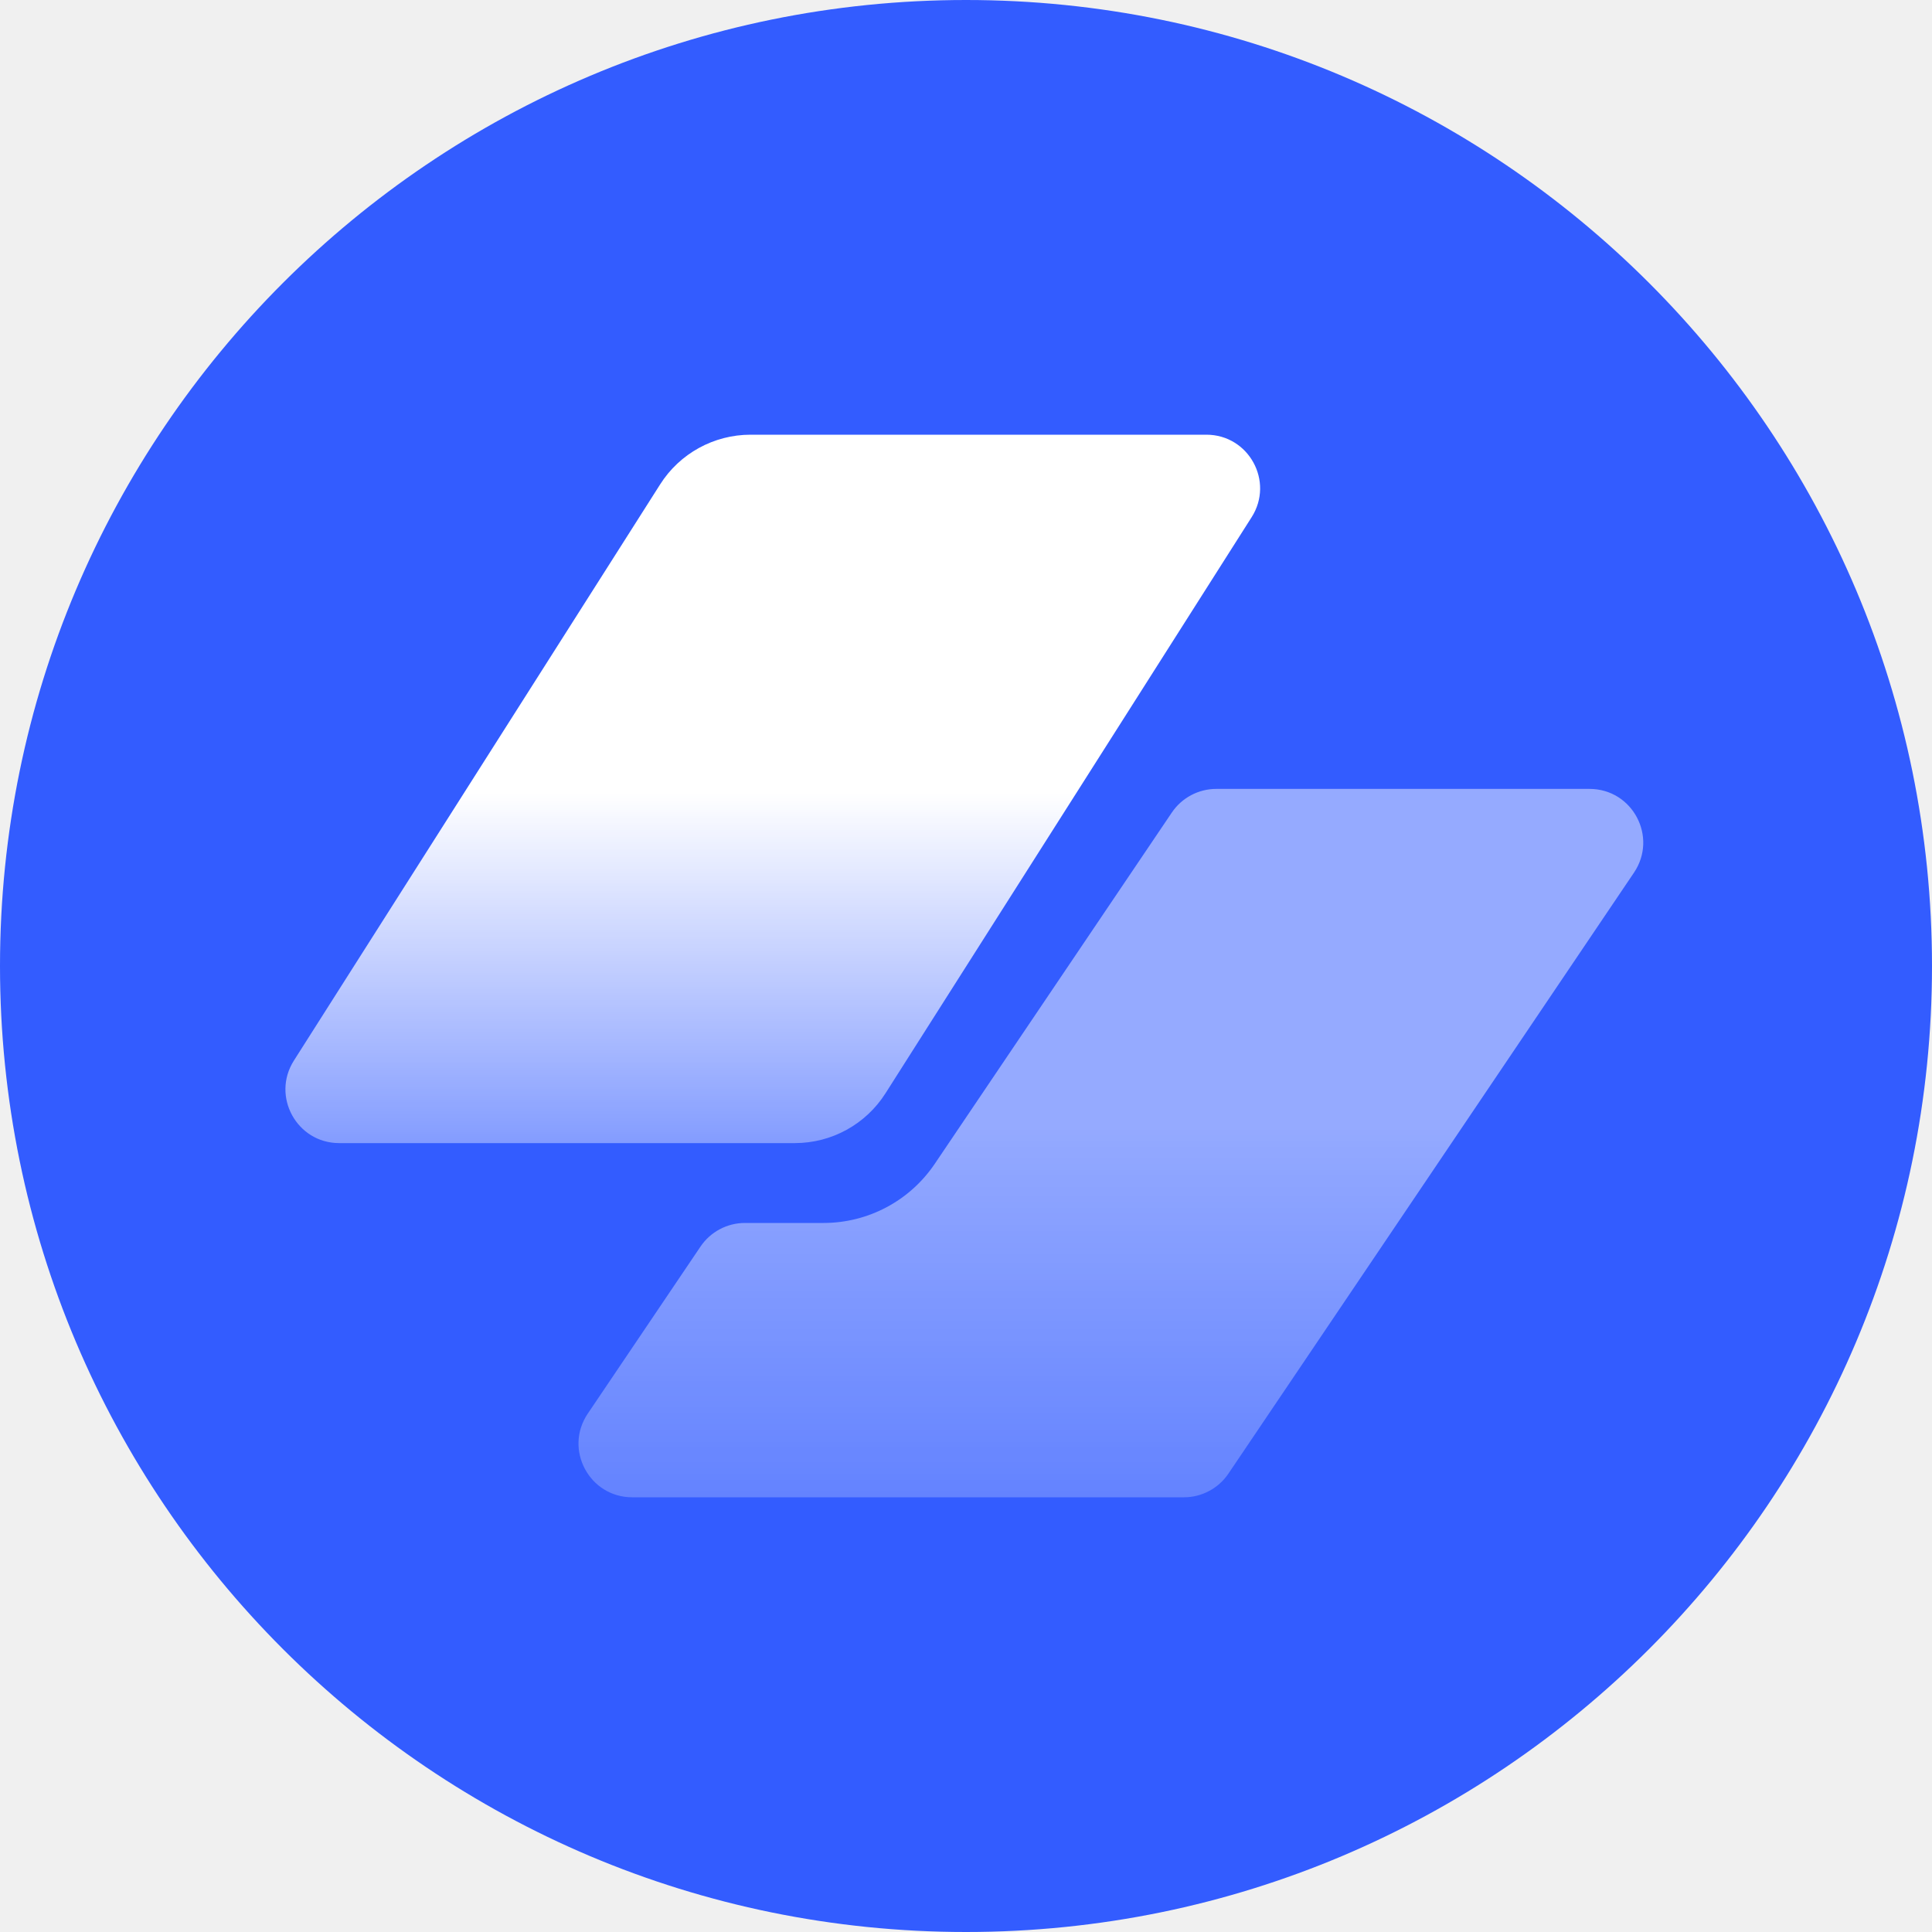
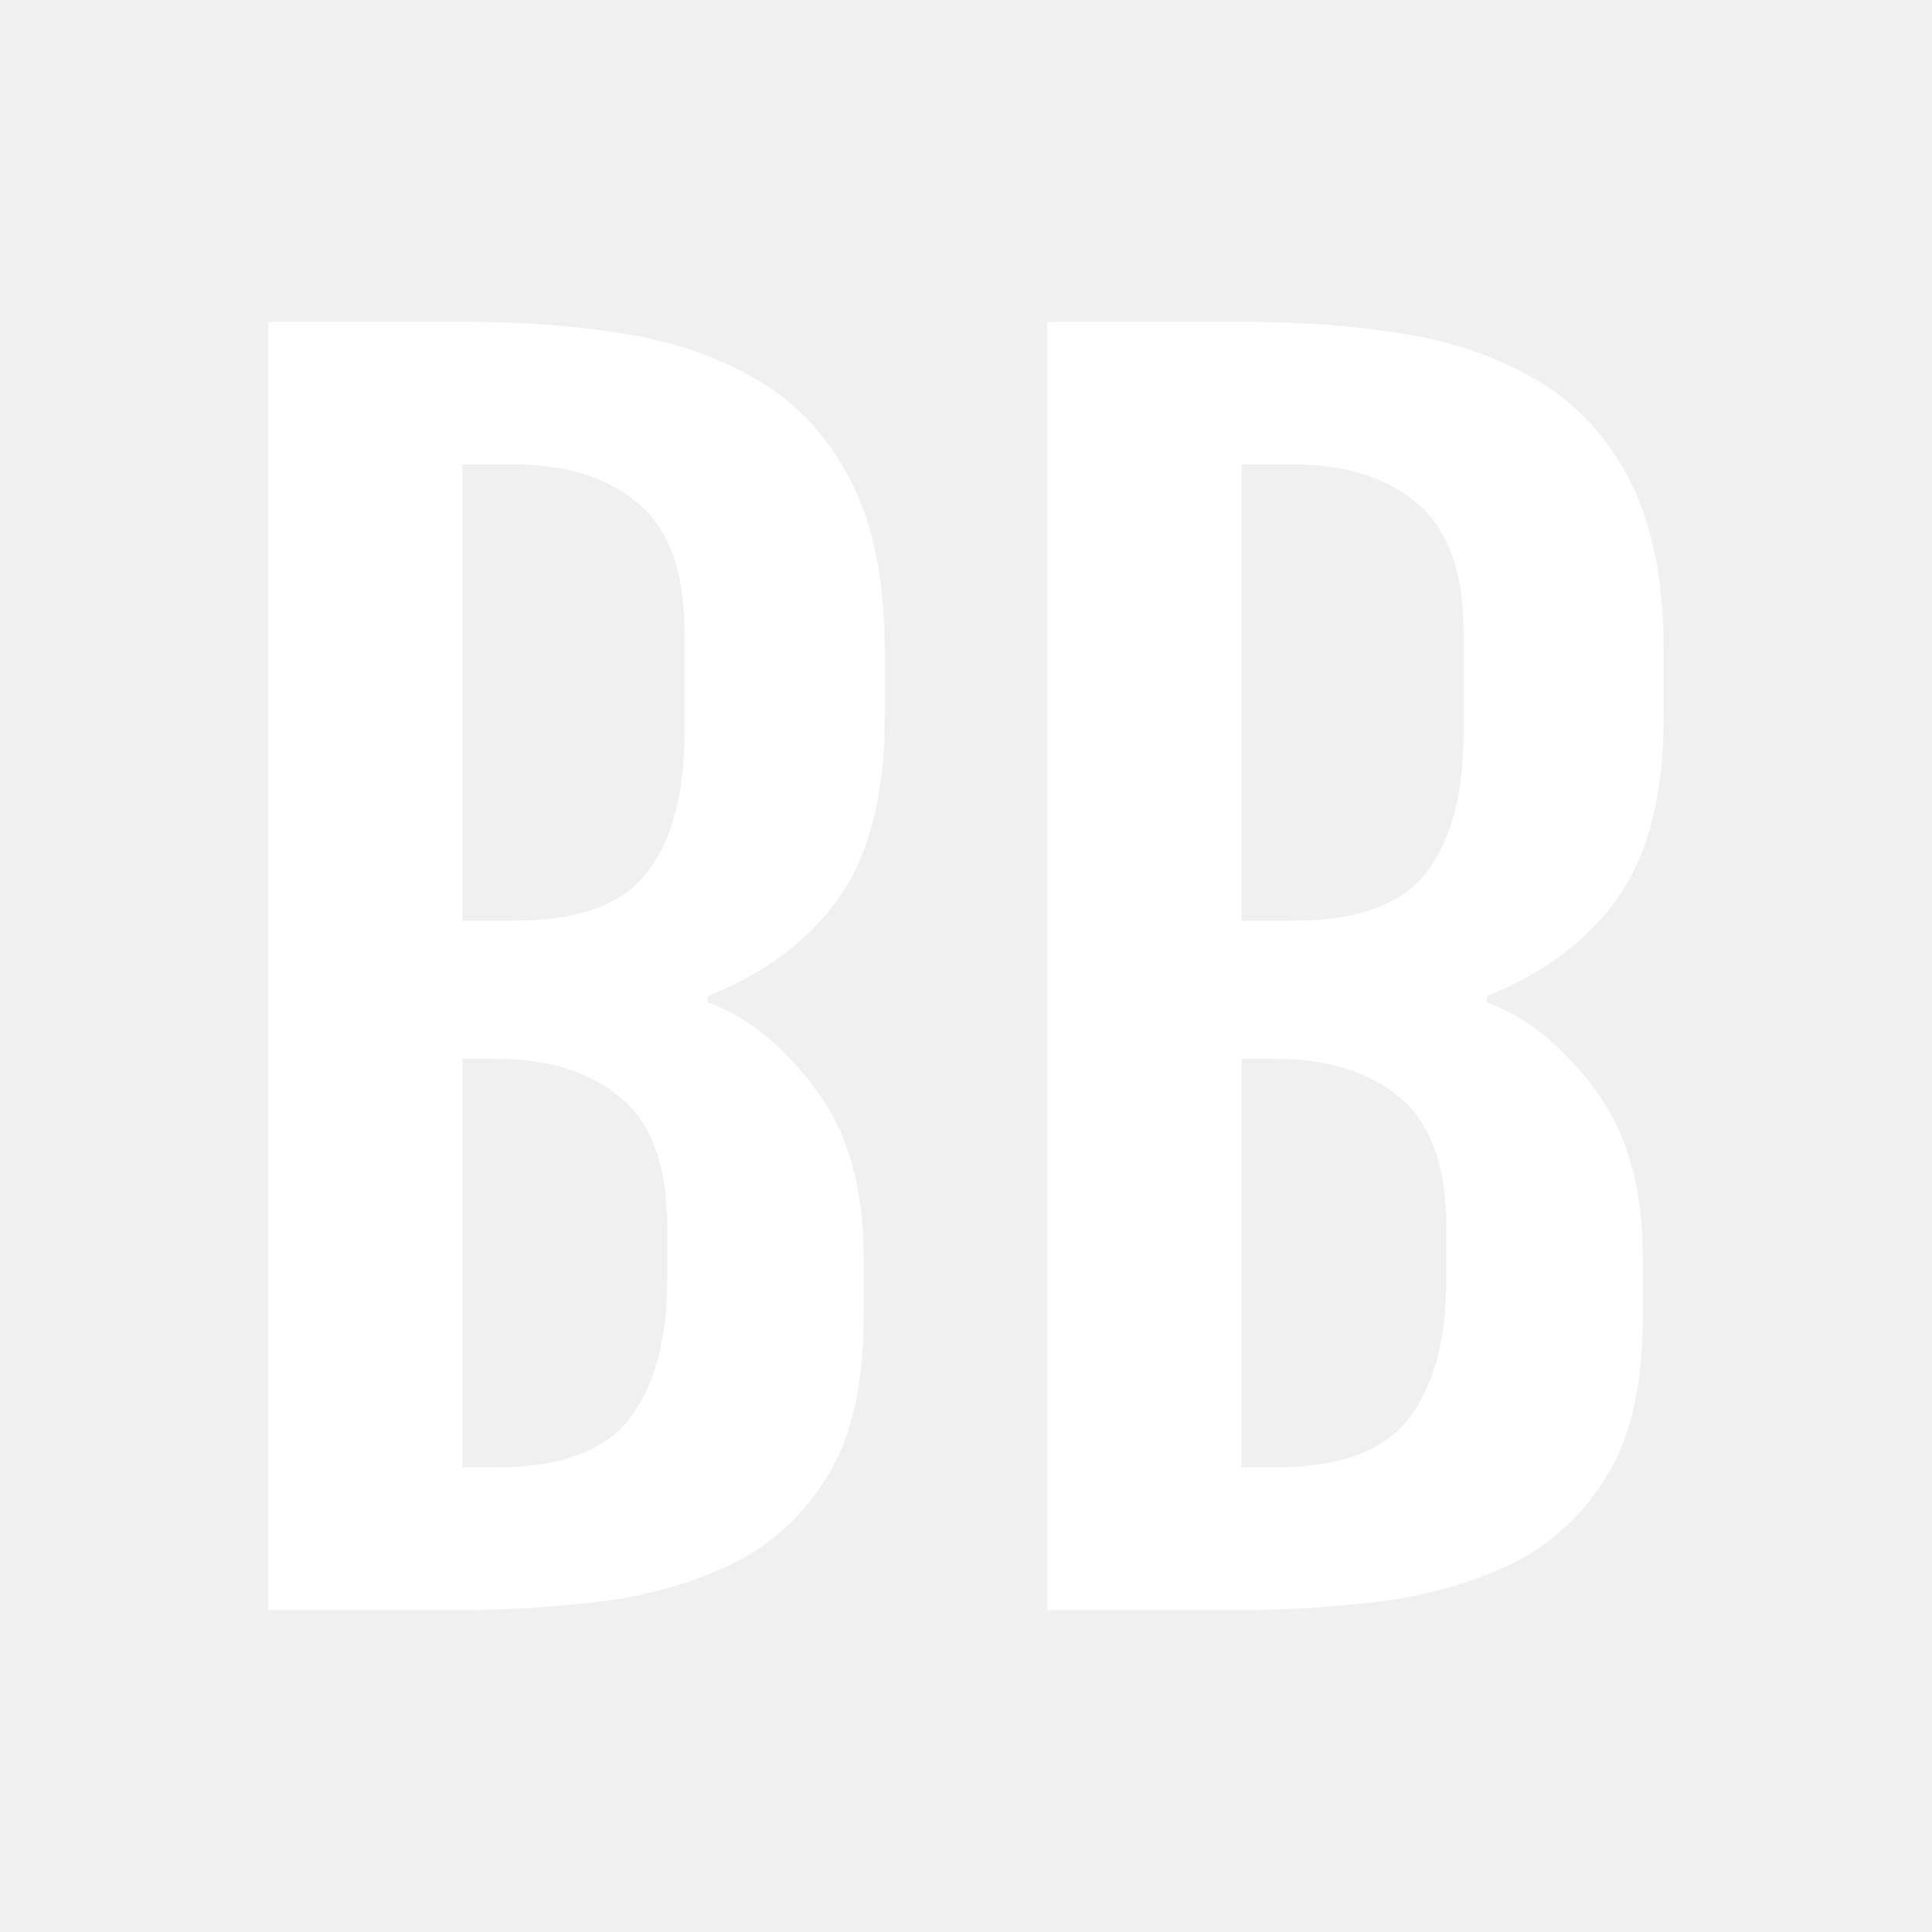
<svg xmlns="http://www.w3.org/2000/svg" width="36" height="36" viewBox="0 0 36 36" fill="none">
-   <path d="M0 18C0 8.059 8.059 0 18 0C27.941 0 36 8.059 36 18C36 27.941 27.941 36 18 36C8.059 36 0 27.941 0 18Z" fill="#335CFF" />
-   <path opacity="0.48" d="M13.882 22.788C13.549 22.788 13.239 22.953 13.053 23.228L10.952 26.341C10.504 27.005 10.98 27.9 11.781 27.9H22.06C22.392 27.9 22.703 27.735 22.889 27.46L30.447 16.26C30.895 15.595 30.42 14.7 29.618 14.7H22.664C22.332 14.7 22.021 14.865 21.835 15.141L17.418 21.686C16.953 22.375 16.177 22.788 15.346 22.788H13.882Z" fill="url(#paint0_linear_2016_51)" />
-   <path d="M12.3 9.027C12.666 8.449 13.303 8.1 13.987 8.1H22.479C23.268 8.1 23.746 8.97 23.323 9.636L16.5 20.372C16.133 20.95 15.496 21.3 14.812 21.3H6.32C5.531 21.3 5.053 20.429 5.476 19.763L12.3 9.027Z" fill="url(#paint1_linear_2016_51)" />
-   <defs>
-     <linearGradient id="paint0_linear_2016_51" x1="20.7" y1="14.7" x2="20.7" y2="34.716" gradientUnits="userSpaceOnUse">
-       <stop offset="0.313" stop-color="white" />
-       <stop offset="1" stop-color="white" stop-opacity="0" />
-     </linearGradient>
-     <linearGradient id="paint1_linear_2016_51" x1="14.4" y1="8.1" x2="14.4" y2="25.555" gradientUnits="userSpaceOnUse">
-       <stop offset="0.382" stop-color="white" />
-       <stop offset="1" stop-color="white" stop-opacity="0" />
-     </linearGradient>
-   </defs>
+   <path d="M5 6V30H8.66C9.471 30 10.31 29.948 11.176 29.844C12.043 29.74 12.848 29.514 13.592 29.165C14.337 28.813 14.94 28.271 15.401 27.538C15.862 26.808 16.092 25.816 16.092 24.561V23.393C16.092 22.12 15.792 21.083 15.19 20.284C14.591 19.482 13.924 18.945 13.187 18.673V18.561C14.268 18.13 15.088 17.512 15.647 16.707C16.206 15.902 16.486 14.787 16.486 13.362V12.139C16.486 10.839 16.278 9.784 15.862 8.974C15.448 8.161 14.883 7.54 14.165 7.111C13.447 6.679 12.627 6.386 11.705 6.232C10.783 6.077 9.814 6 8.799 6H5ZM8.617 19.729H9.245C10.214 19.729 10.988 19.97 11.566 20.452C12.143 20.934 12.432 21.738 12.432 22.862V23.845C12.432 24.959 12.199 25.821 11.732 26.431C11.266 27.038 10.437 27.342 9.245 27.342H8.617V19.729ZM8.617 8.654H9.582C10.55 8.654 11.32 8.896 11.895 9.381C12.468 9.863 12.754 10.665 12.754 11.787V13.658C12.754 14.782 12.523 15.647 12.062 16.252C11.601 16.854 10.775 17.155 9.582 17.155H8.617V8.654ZM19.514 6V30H23.178C23.987 30 24.824 29.948 25.69 29.844C26.557 29.74 27.363 29.514 28.111 29.165C28.855 28.813 29.458 28.271 29.919 27.538C30.38 26.808 30.61 25.816 30.61 24.561V23.393C30.61 22.12 30.31 21.083 29.708 20.284C29.107 19.482 28.439 18.945 27.705 18.673V18.561C28.784 18.13 29.602 17.512 30.161 16.707C30.721 15.902 31 14.787 31 13.362V12.139C31 10.839 30.793 9.784 30.38 8.974C29.964 8.161 29.398 7.54 28.683 7.111C27.965 6.679 27.145 6.386 26.223 6.232C25.301 6.077 24.332 6 23.318 6H19.514ZM23.135 19.729H23.763C24.733 19.729 25.506 19.97 26.084 20.452C26.661 20.934 26.95 21.738 26.95 22.862V23.845C26.95 24.959 26.717 25.821 26.251 26.431C25.784 27.038 24.955 27.342 23.763 27.342H23.135V19.729ZM23.135 8.654H24.101C25.068 8.654 25.837 8.896 26.41 9.381C26.985 9.863 27.272 10.665 27.272 11.787V13.658C27.272 14.782 27.042 15.647 26.581 16.252C26.119 16.854 25.293 17.155 24.101 17.155H23.135V8.654Z" fill="white" />
</svg>
